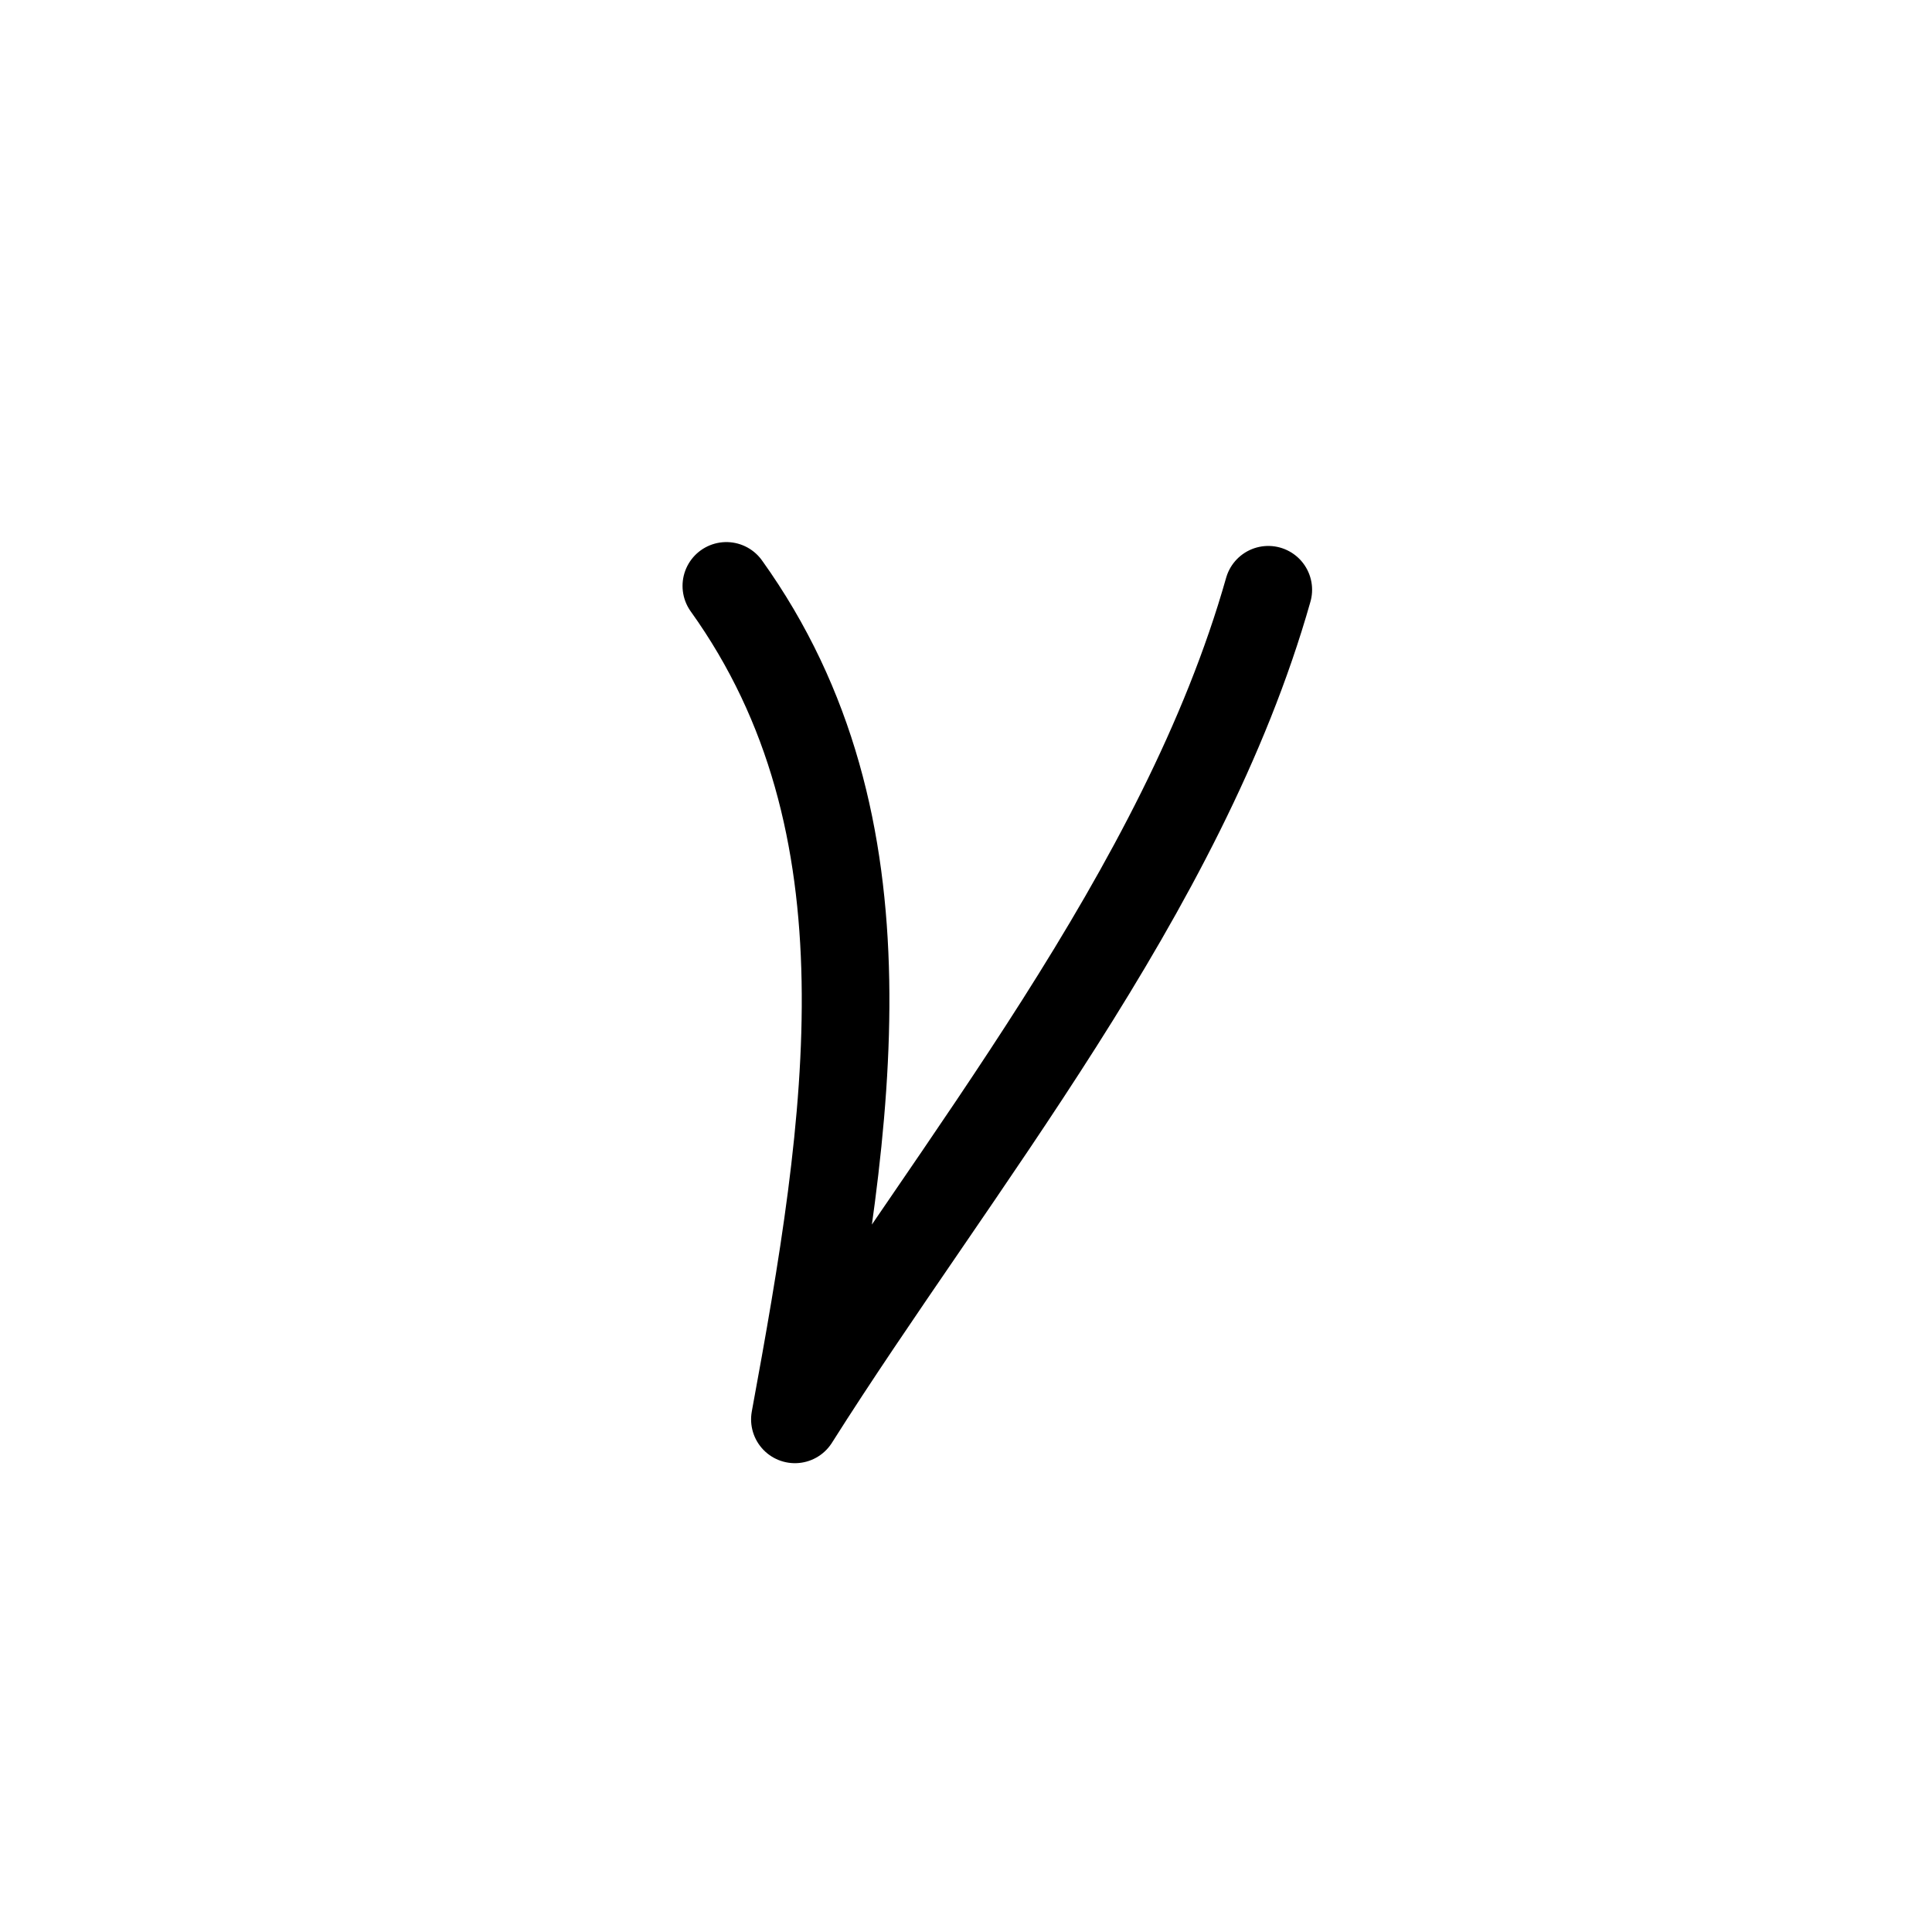
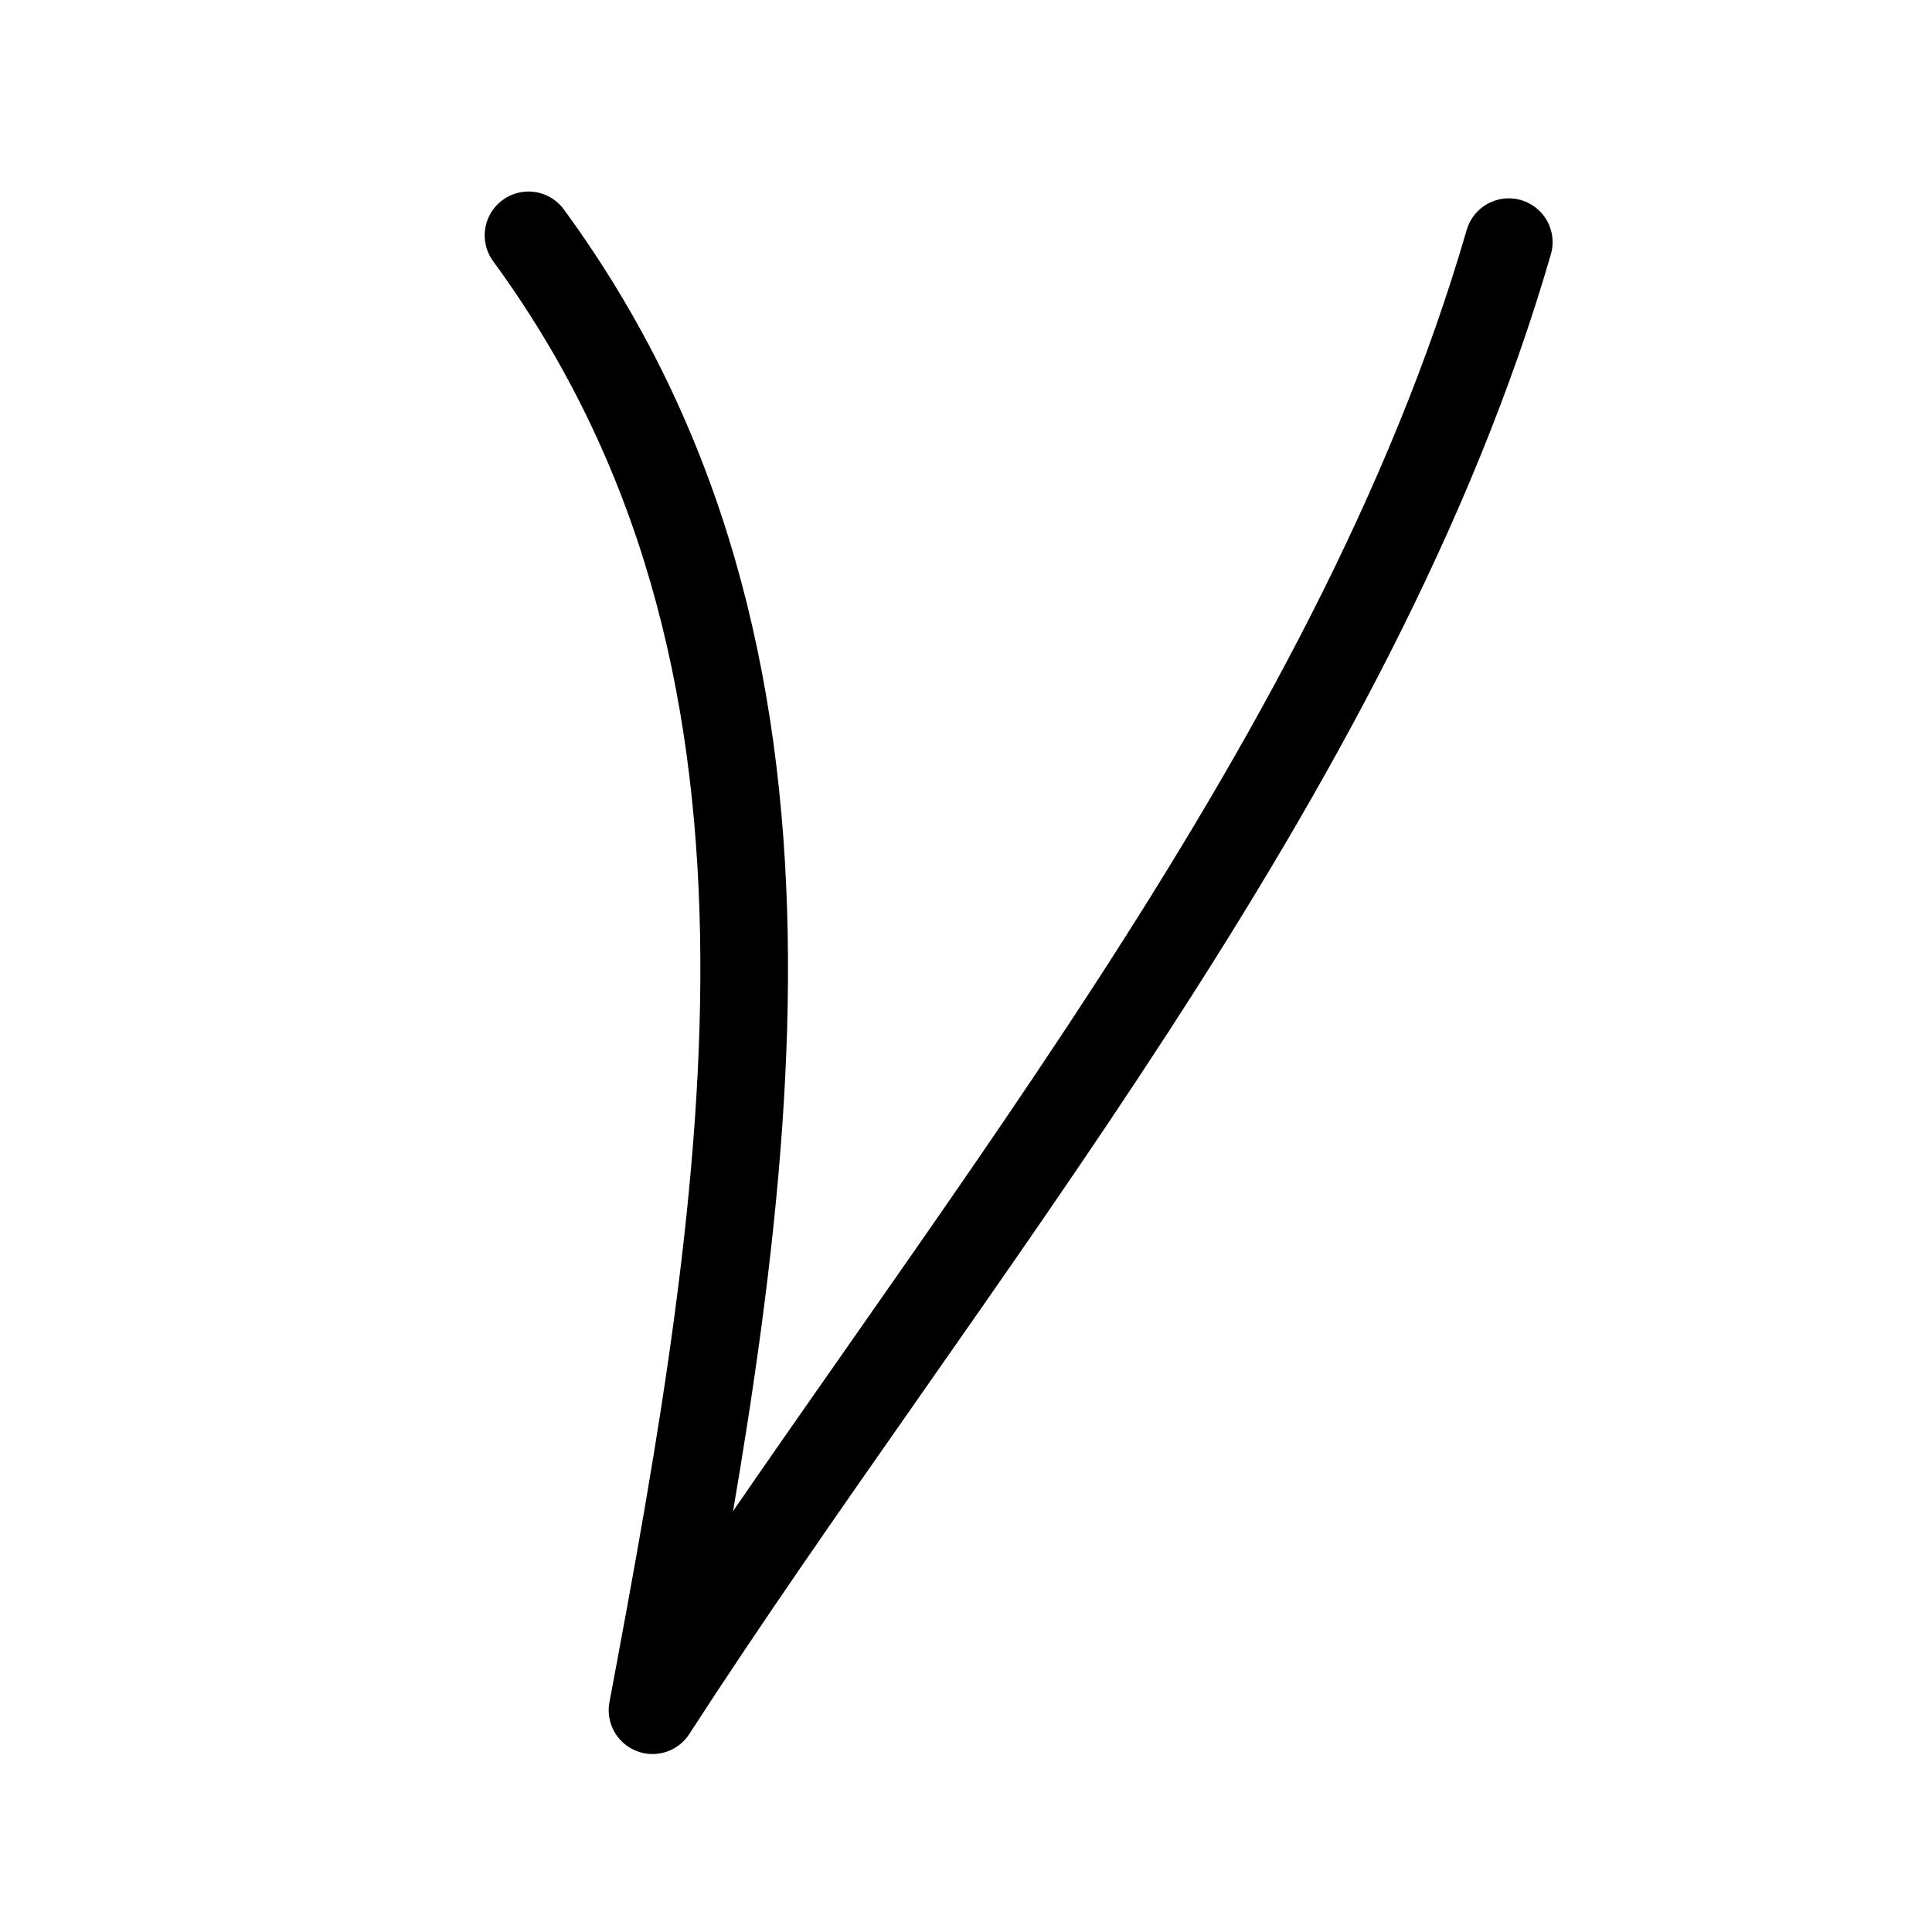
<svg xmlns="http://www.w3.org/2000/svg" width="50mm" height="50mm" viewBox="0 0 50 50" version="1.1" id="svg5">
  <defs id="defs2" />
  <g id="layer1">
-     <path style="fill:none;stroke:#000000;stroke-width:2.268;stroke-linecap:round;stroke-linejoin:round;stroke-dasharray:none;paint-order:fill markers stroke;stop-color:#000000" d="m 18.798,15.163 c 4.431,6.184 3.194,13.853 1.774,21.57 4.148,-6.561 10.03,-13.638 12.251,-21.47" id="path7779" />
+     <path style="fill:none;stroke:#000000;stroke-width:2.268;stroke-linecap:round;stroke-linejoin:round;stroke-dasharray:none;paint-order:fill markers stroke;stop-color:#000000" d="M 13.678,6.091 C 21.693,17.034 19.455,30.605 16.887,44.26 24.391,32.651 35.031,20.127 39.047,6.267" id="path7779" />
  </g>
</svg>
